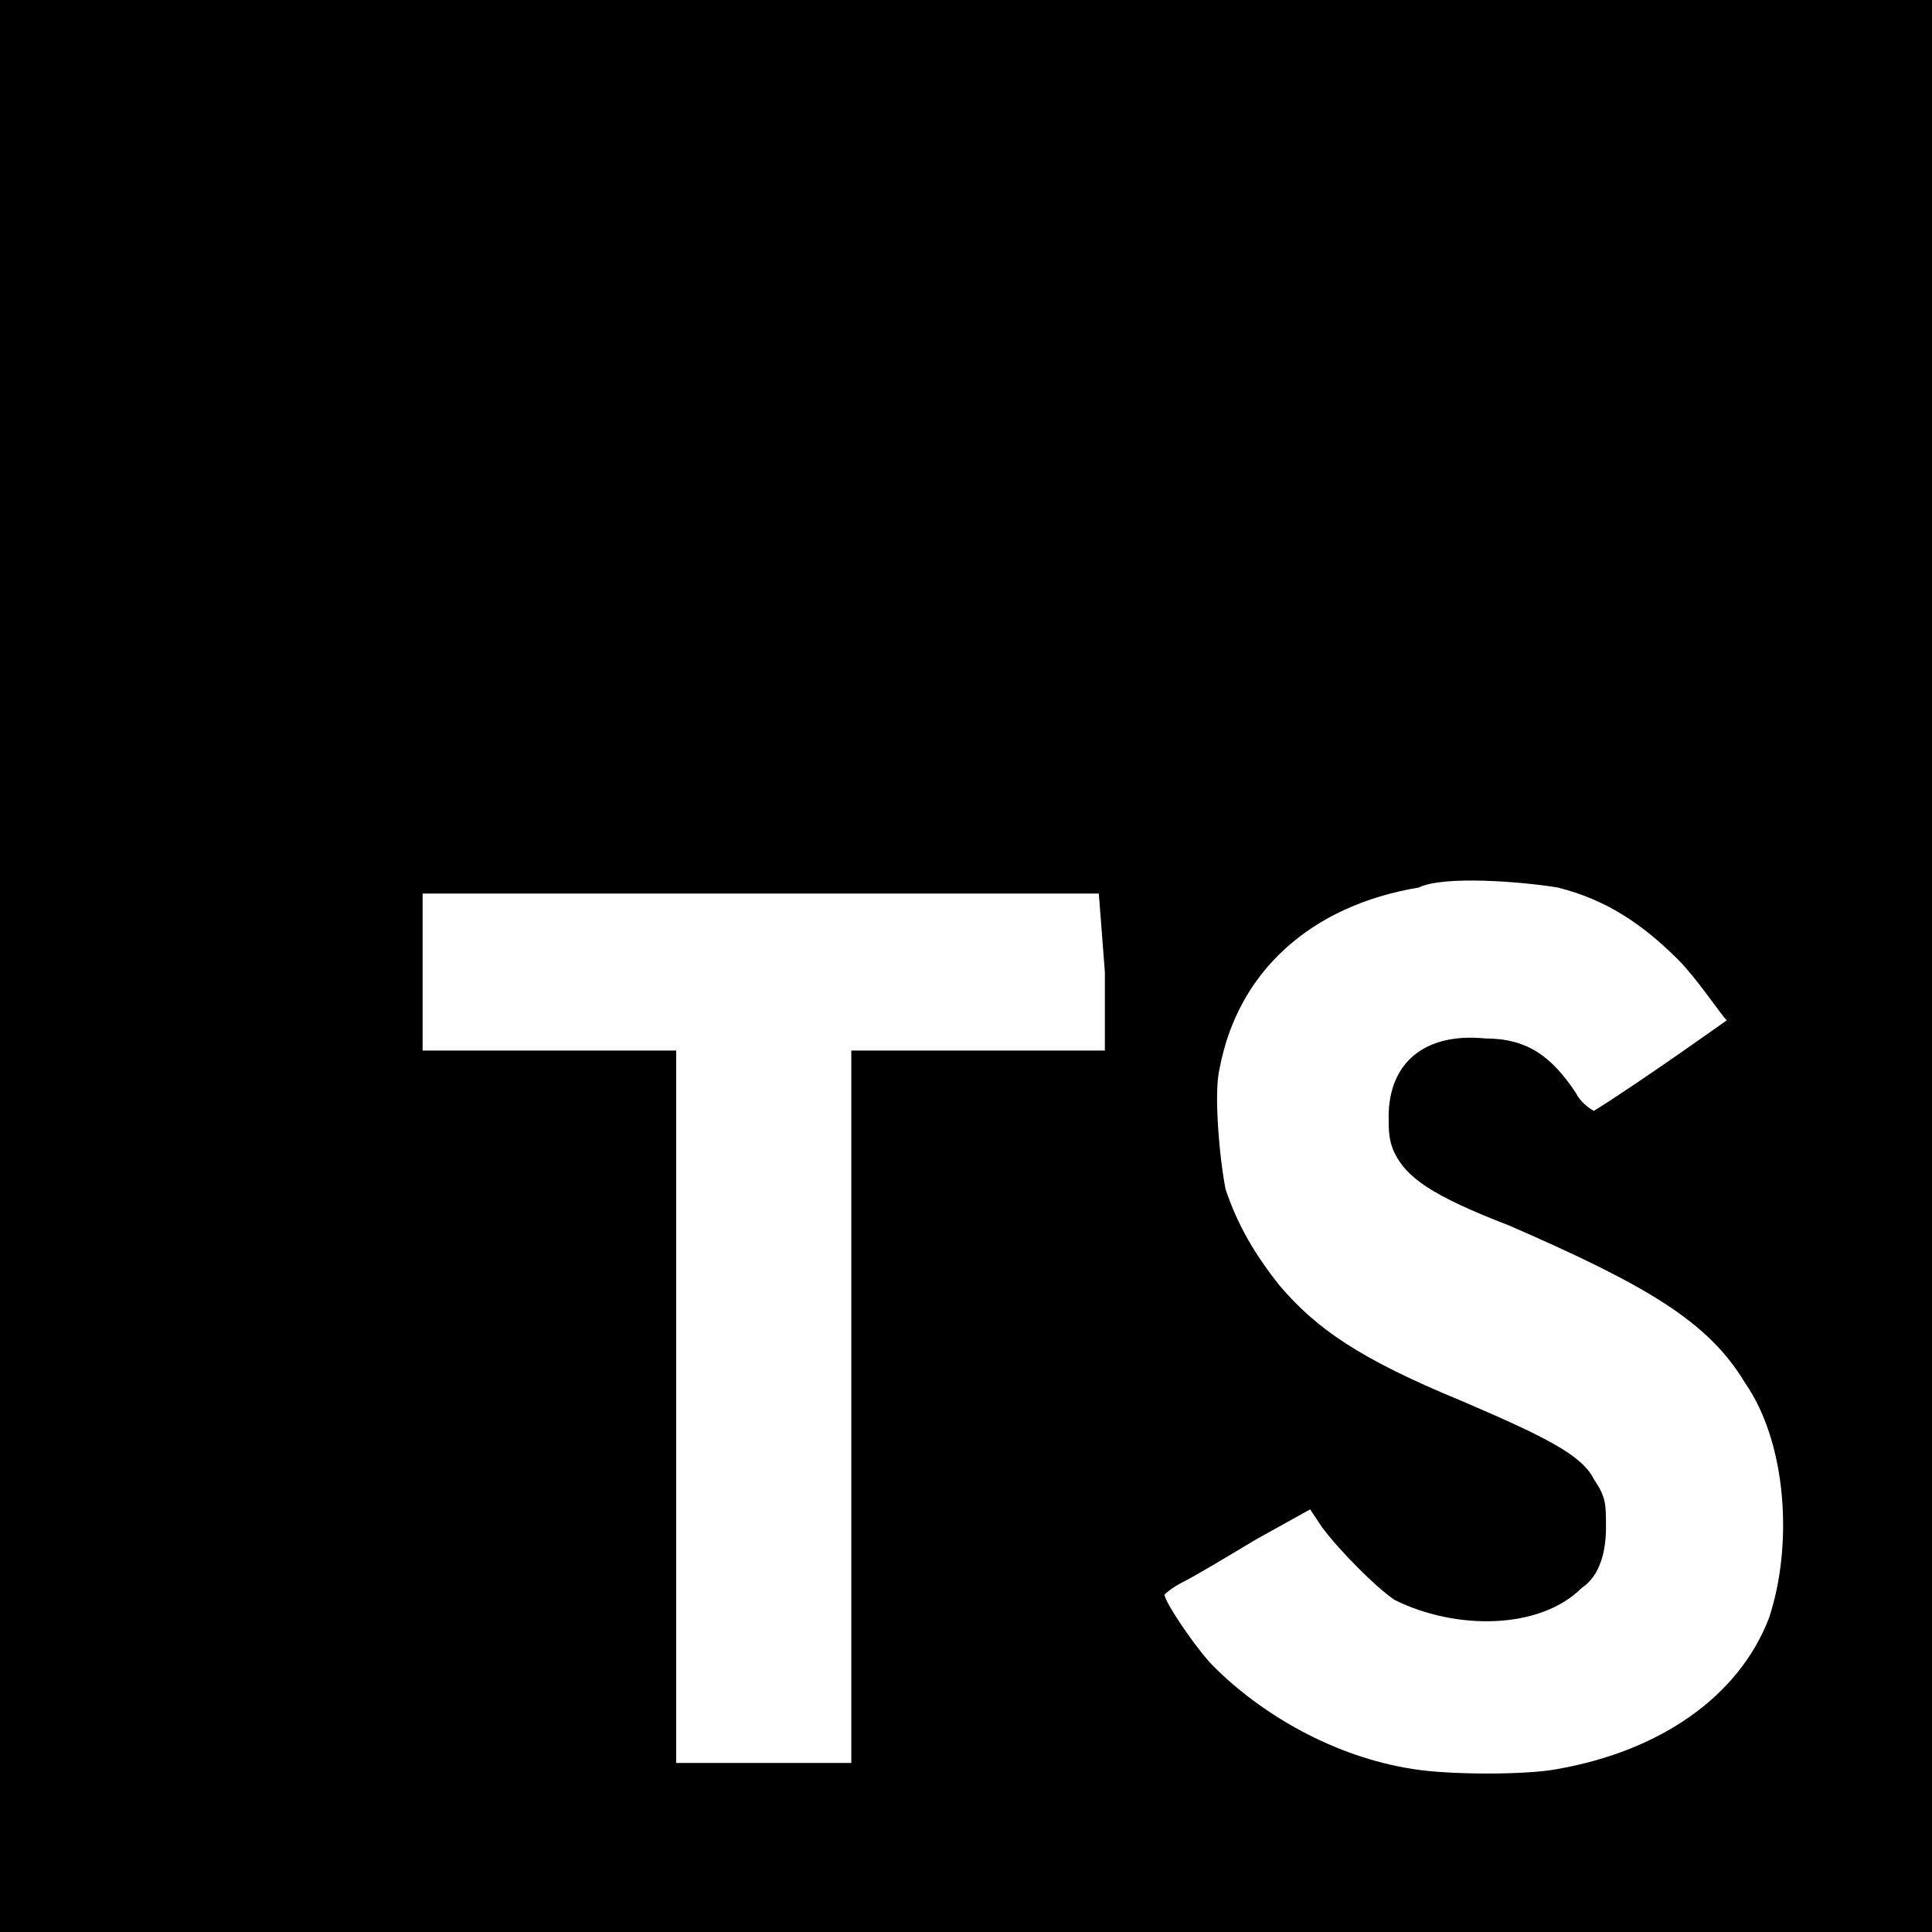
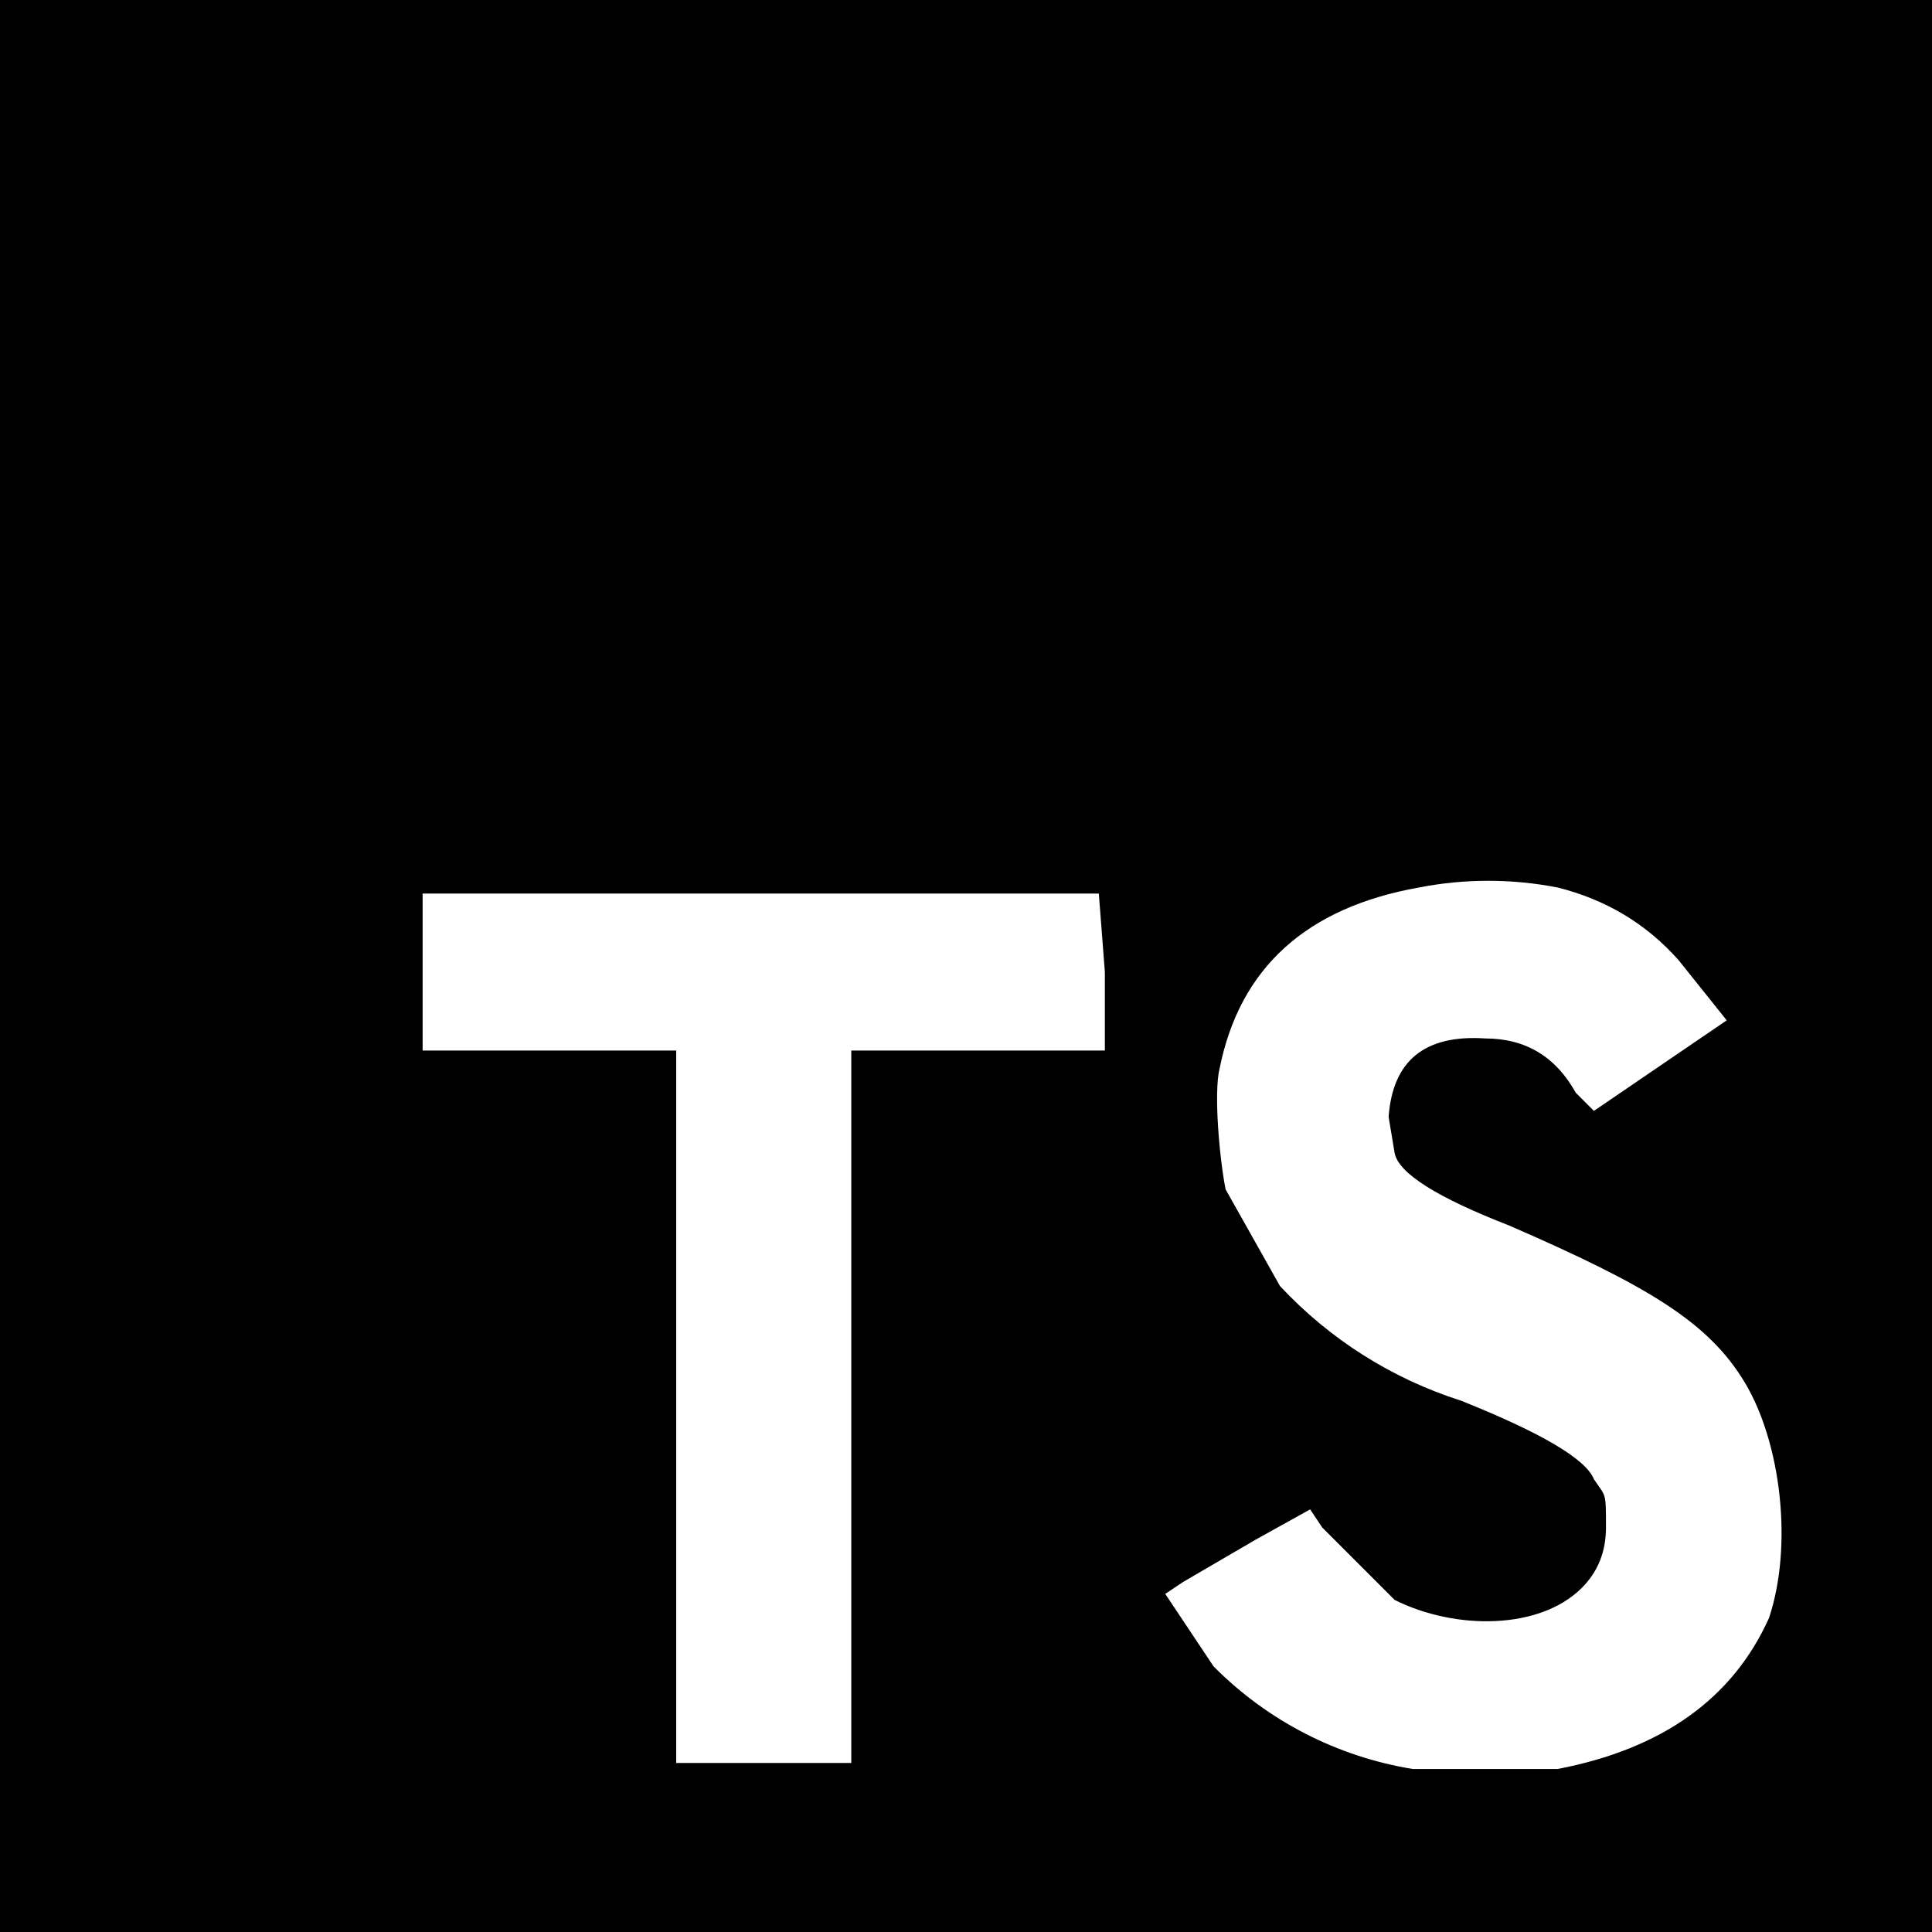
<svg xmlns="http://www.w3.org/2000/svg" viewBox="0 0 32 32">
-   <path d="M0 16v16h32V0H0v16zm25.8-1.3c.8.2 1.4.6 2 1.2.3.3.7.9.8 1 0 0-1.4 1-2.2 1.5 0 0-.2-.1-.3-.3-.4-.6-.8-.9-1.5-.9-1-.1-1.6.4-1.6 1.3 0 .2 0 .4.1.6.2.4.6.7 1.9 1.2 2.3 1 3.3 1.6 3.9 2.6.7 1 .8 2.7.4 3.9-.5 1.3-1.8 2.2-3.5 2.5-.5.1-1.8.1-2.4 0-1.3-.2-2.5-.9-3.3-1.7-.3-.3-.9-1.2-.8-1.2 0 0 .1-.1.3-.2s.7-.4 1.2-.7l.9-.5.2.3c.3.4.9 1 1.2 1.2 1 .5 2.4.5 3.1-.2.3-.2.4-.6.4-1s0-.5-.2-.8c-.2-.4-.8-.7-2.2-1.3-1.7-.7-2.4-1.2-3-1.9-.4-.5-.7-1-.9-1.6-.1-.5-.2-1.6-.1-2 .3-1.6 1.5-2.7 3.3-3 .4-.2 1.7-.1 2.3 0zm-7.5 1.4v1.3h-4.2v11.8h-2.9V17.4H7v-1.3-1.3h11.2l.1 1.3z" />
+   <path d="M0 16v16h32V0H0zm25.8-1.3q1.2.3 2 1.2l.8 1-2.2 1.5-.3-.3q-.5-.9-1.5-.9-1.5-.1-1.6 1.3l.1.6q.1.5 1.9 1.2c2.3 1 3.3 1.6 3.9 2.6s.8 2.7.4 3.9q-.9 2-3.5 2.5h-2.4a6 6 0 0 1-3.3-1.7l-.8-1.2.3-.2 1.2-.7.9-.5.2.3 1.2 1.2c1 .5 2.4.5 3.1-.2q.4-.4.4-1c0-.6 0-.5-.2-.8q-.2-.5-2.2-1.3a7 7 0 0 1-3-1.9l-.9-1.6c-.1-.5-.2-1.6-.1-2q.5-2.5 3.3-3a6 6 0 0 1 2.3 0m-7.5 1.4v1.3h-4.2v11.8h-2.9V17.4H7v-2.6h11.2z" />
</svg>
